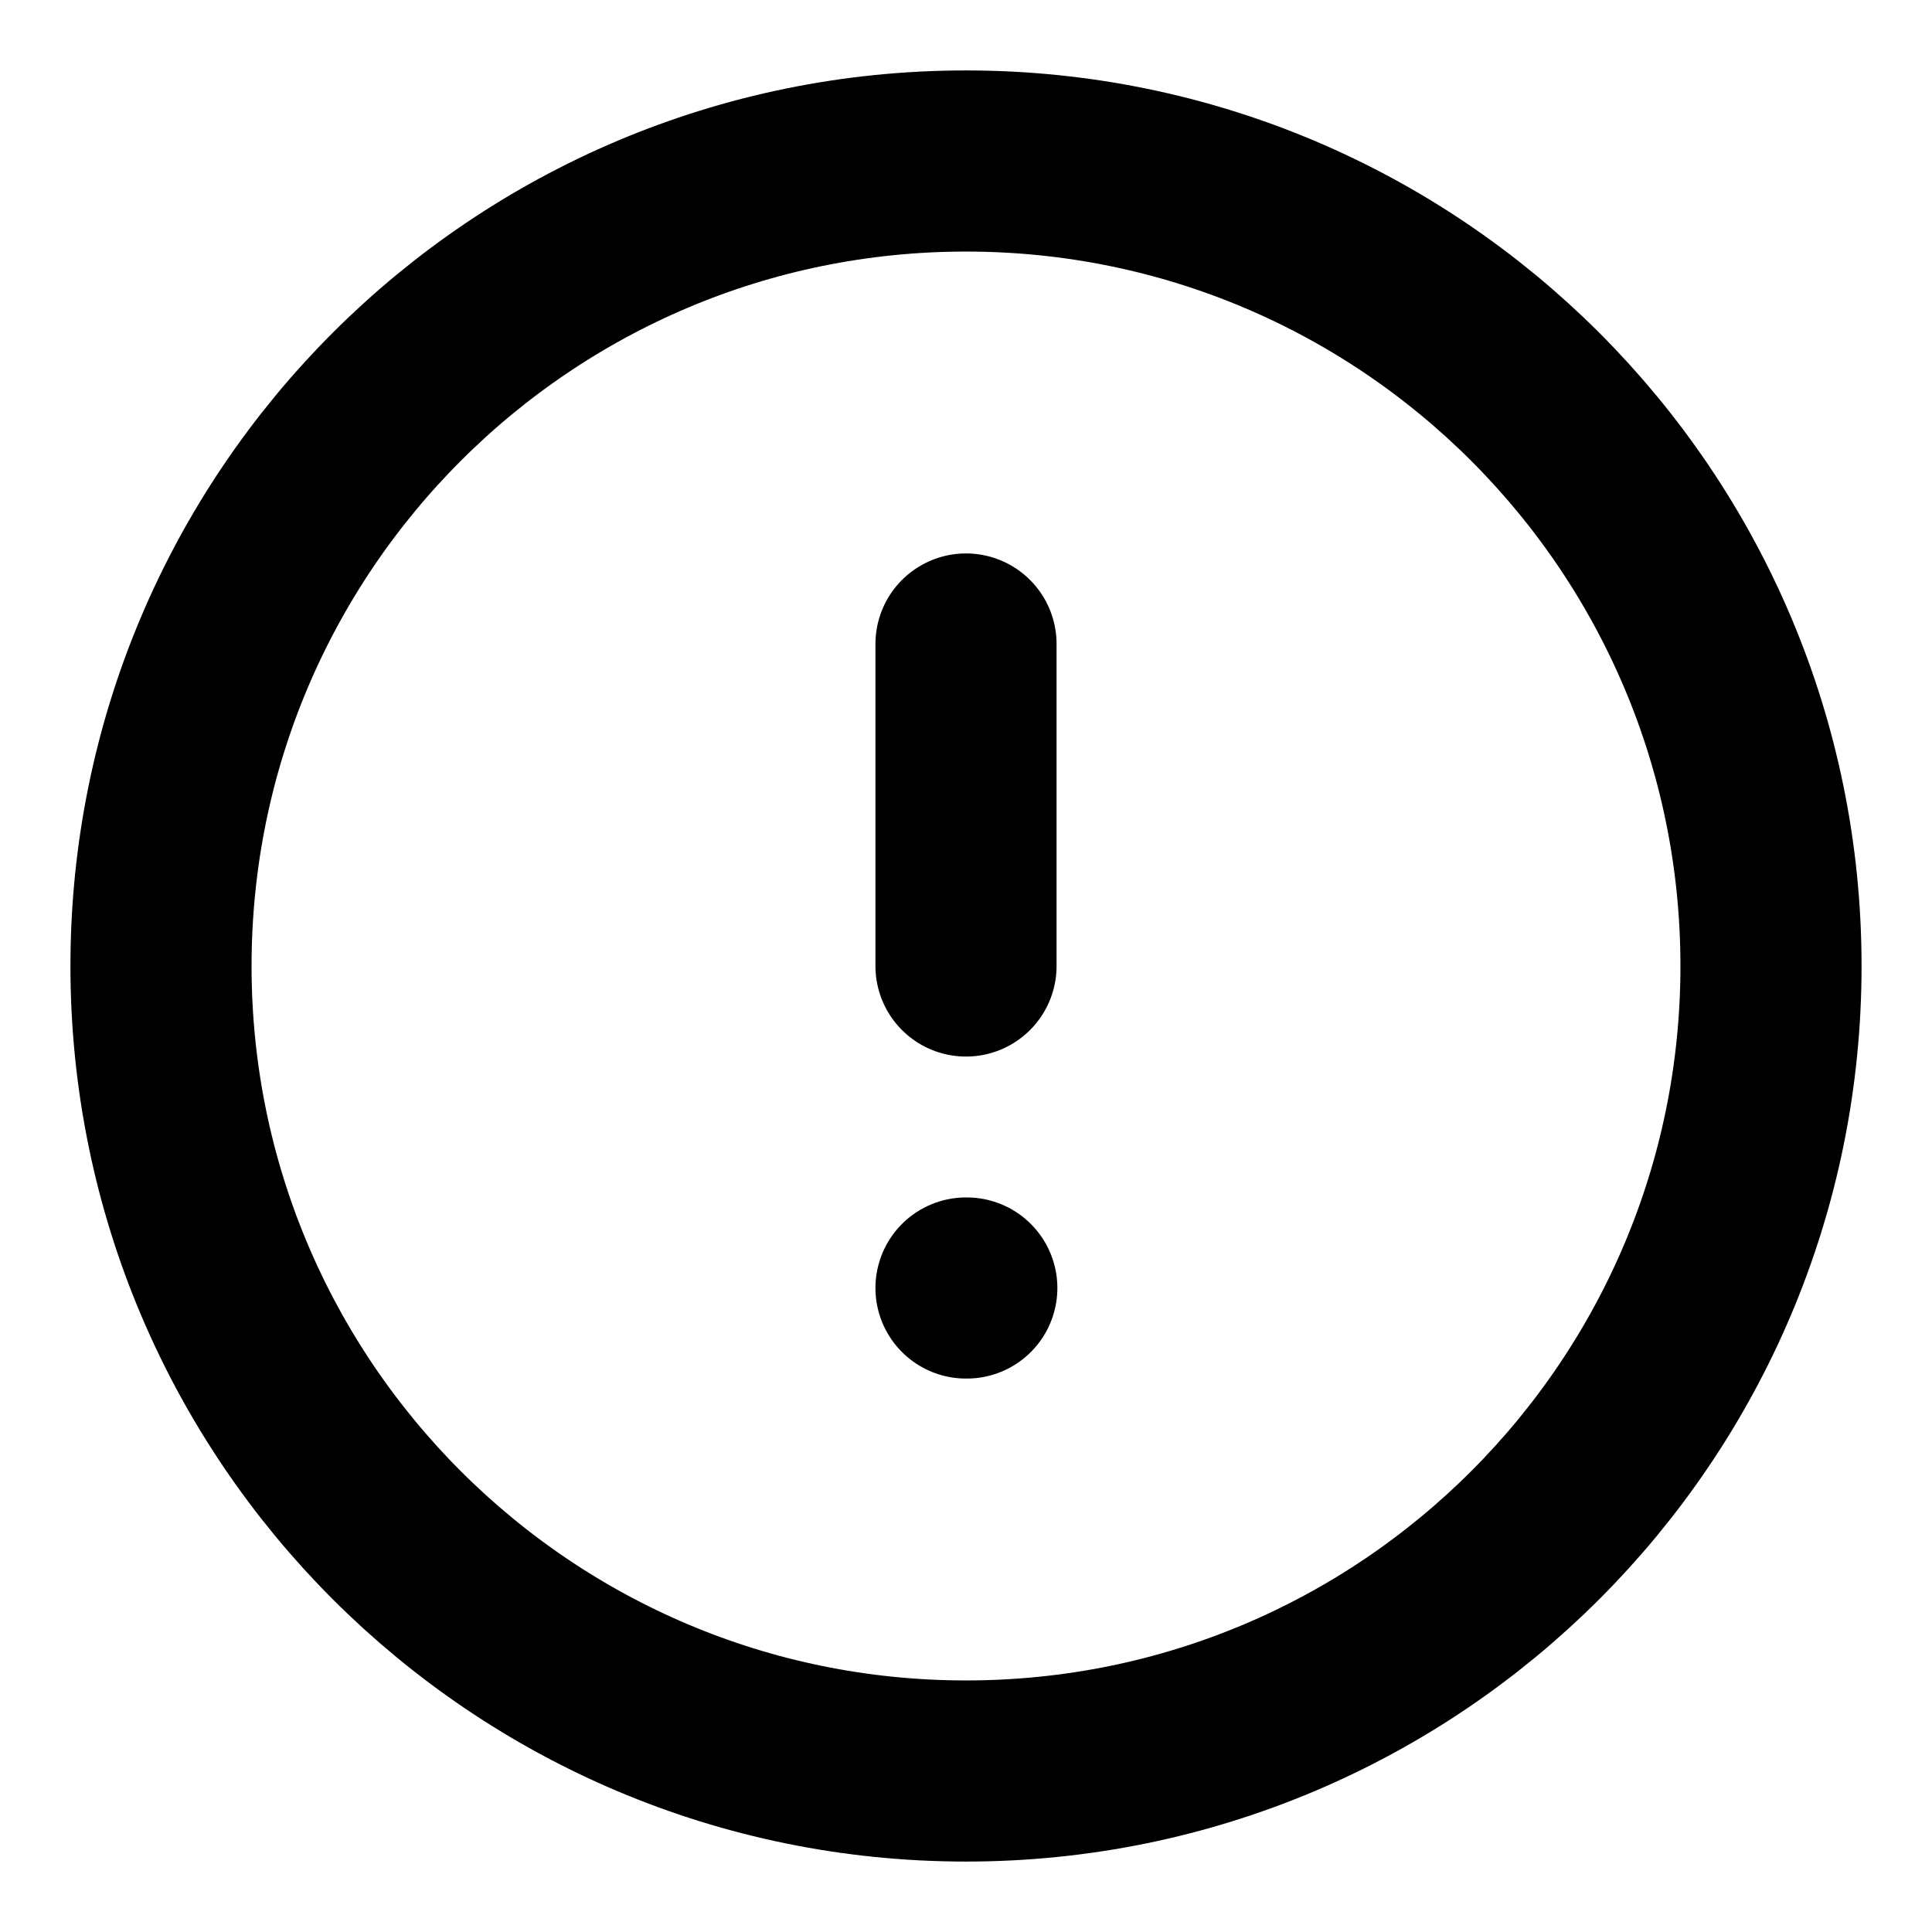
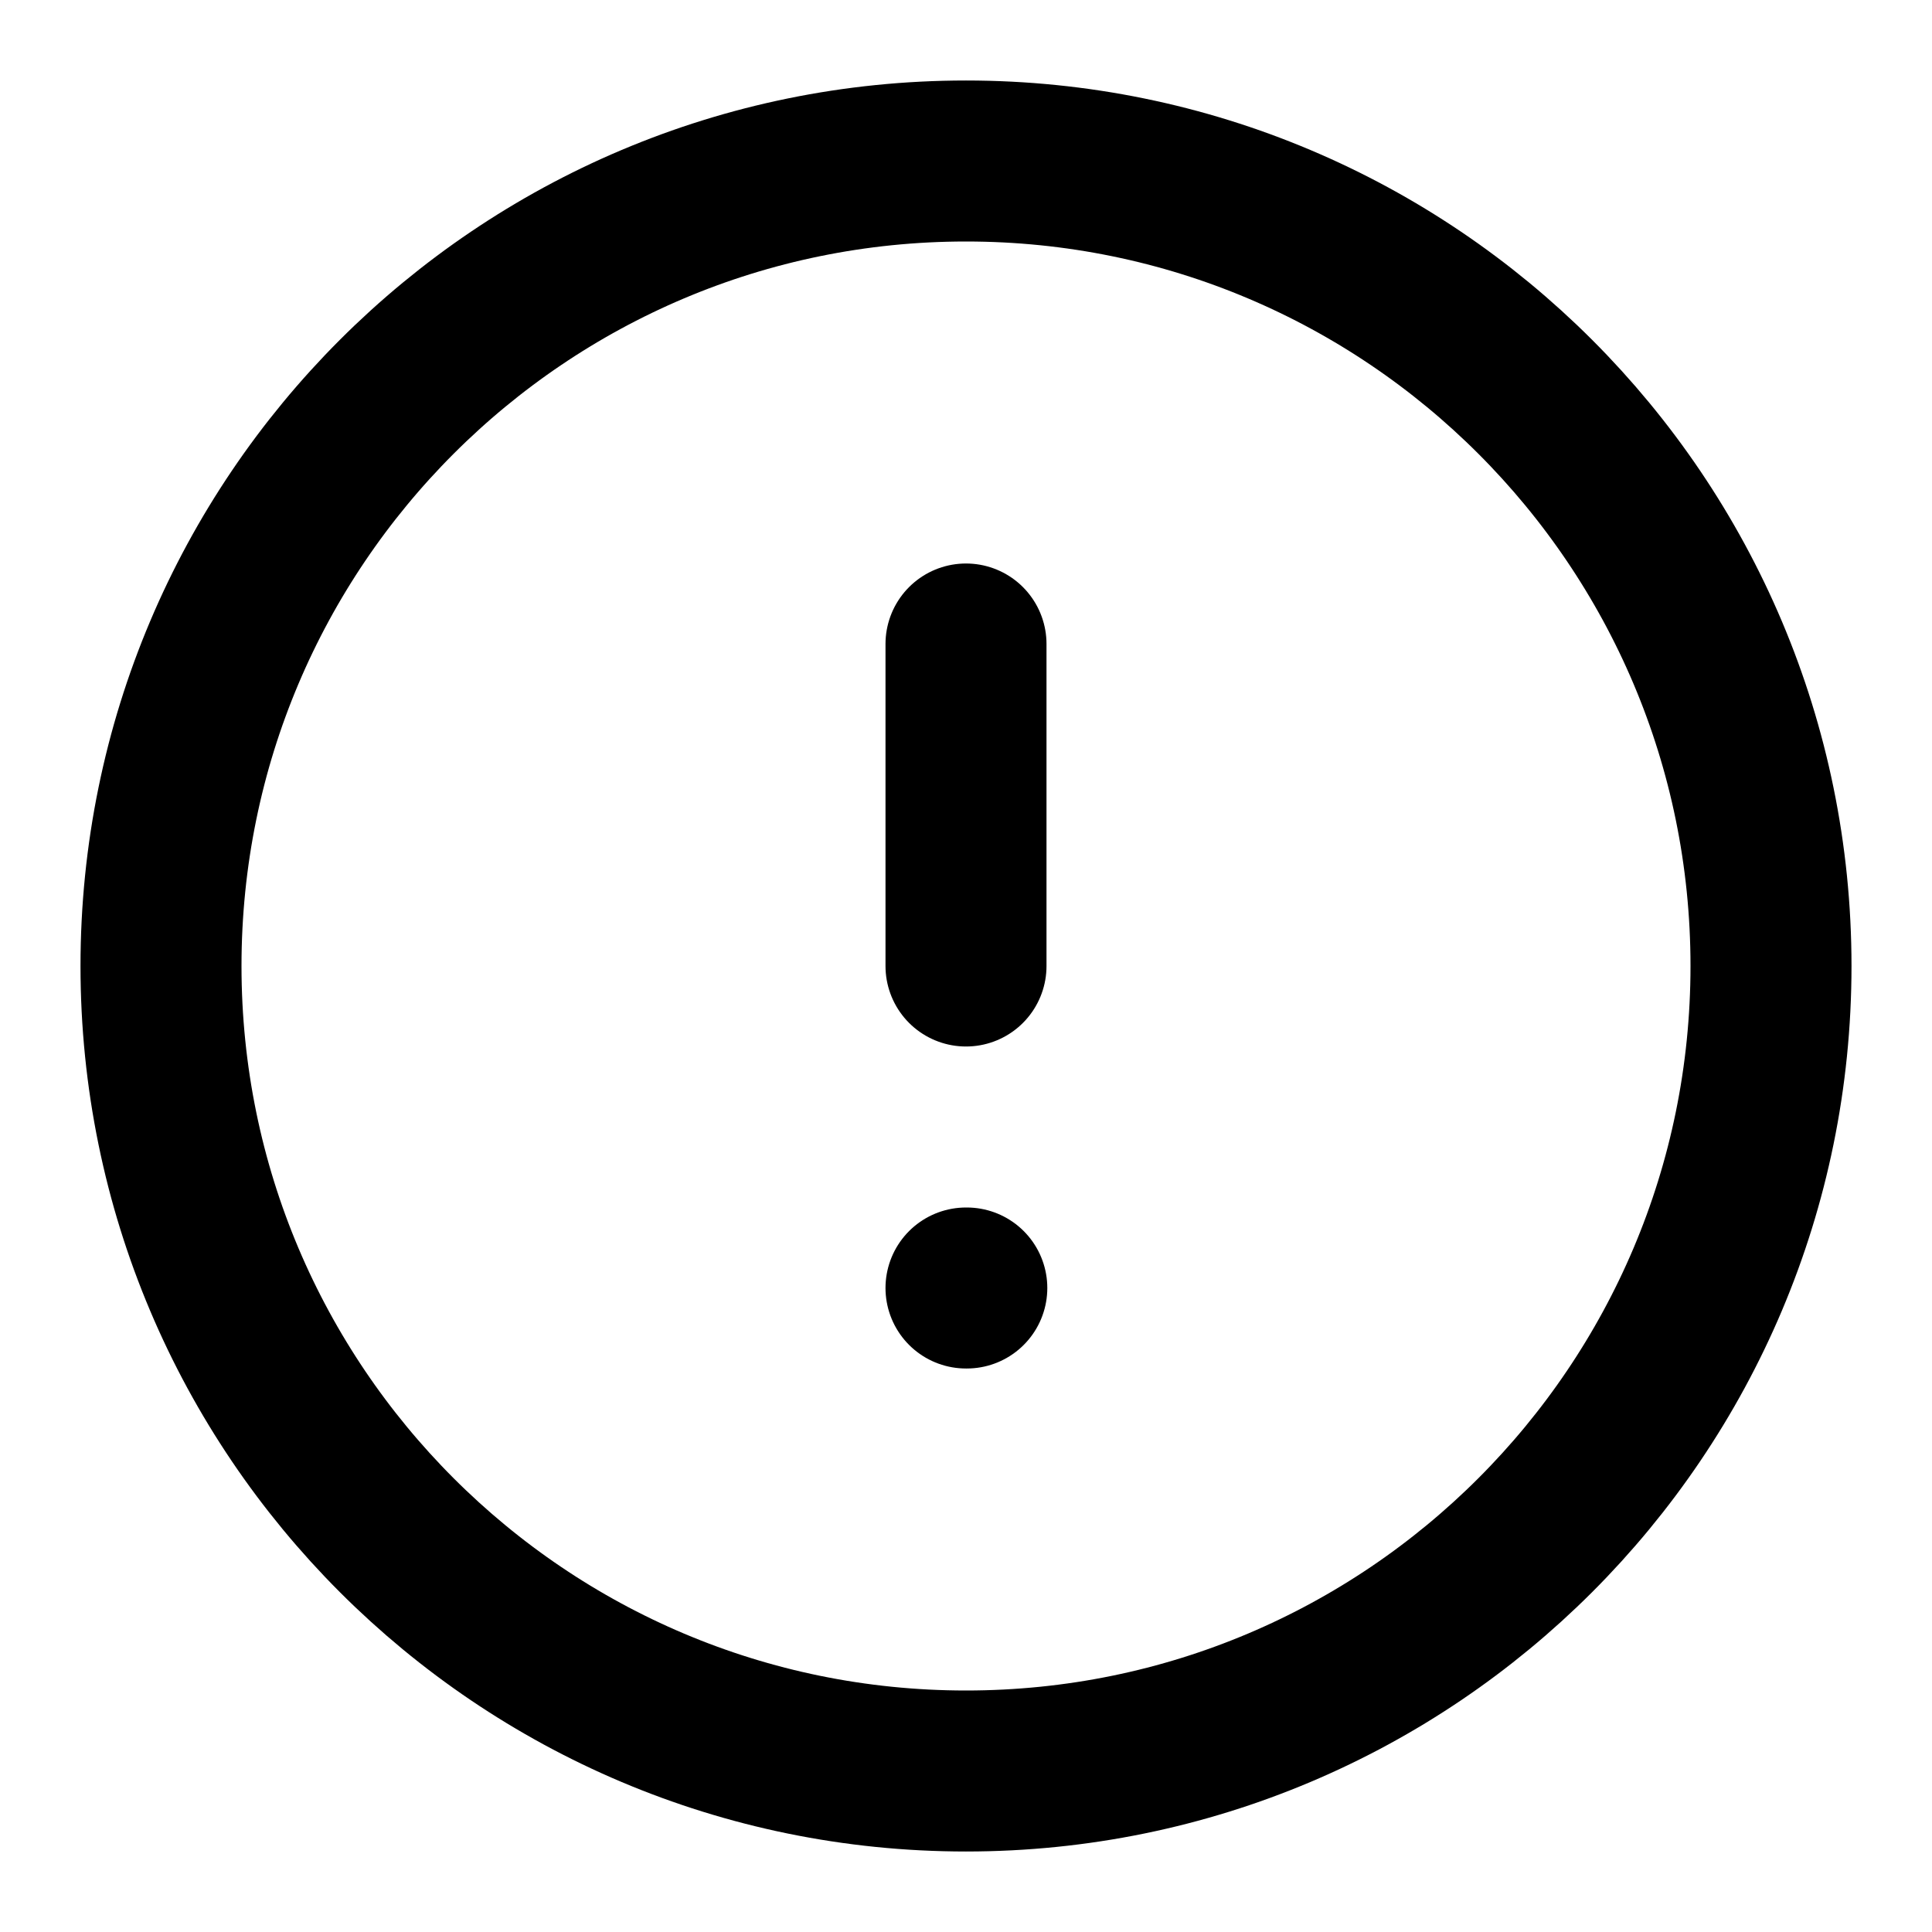
- <svg xmlns="http://www.w3.org/2000/svg" width="24" height="24" viewBox="0 0 24 24" fill="none" stroke="currentColor" stroke-width="2.25" stroke-linecap="round" stroke-linejoin="round">
+ <svg xmlns="http://www.w3.org/2000/svg" width="24" height="24" viewBox="0 0 24 24" fill="none" stroke="currentColor" stroke-width="2" stroke-linecap="round" stroke-linejoin="round">
  <circle cx="12" cy="12" r="10" />
  <line x1="12" x2="12" y1="8" y2="12" />
  <line x1="12" x2="12.01" y1="16" y2="16" />
</svg>
